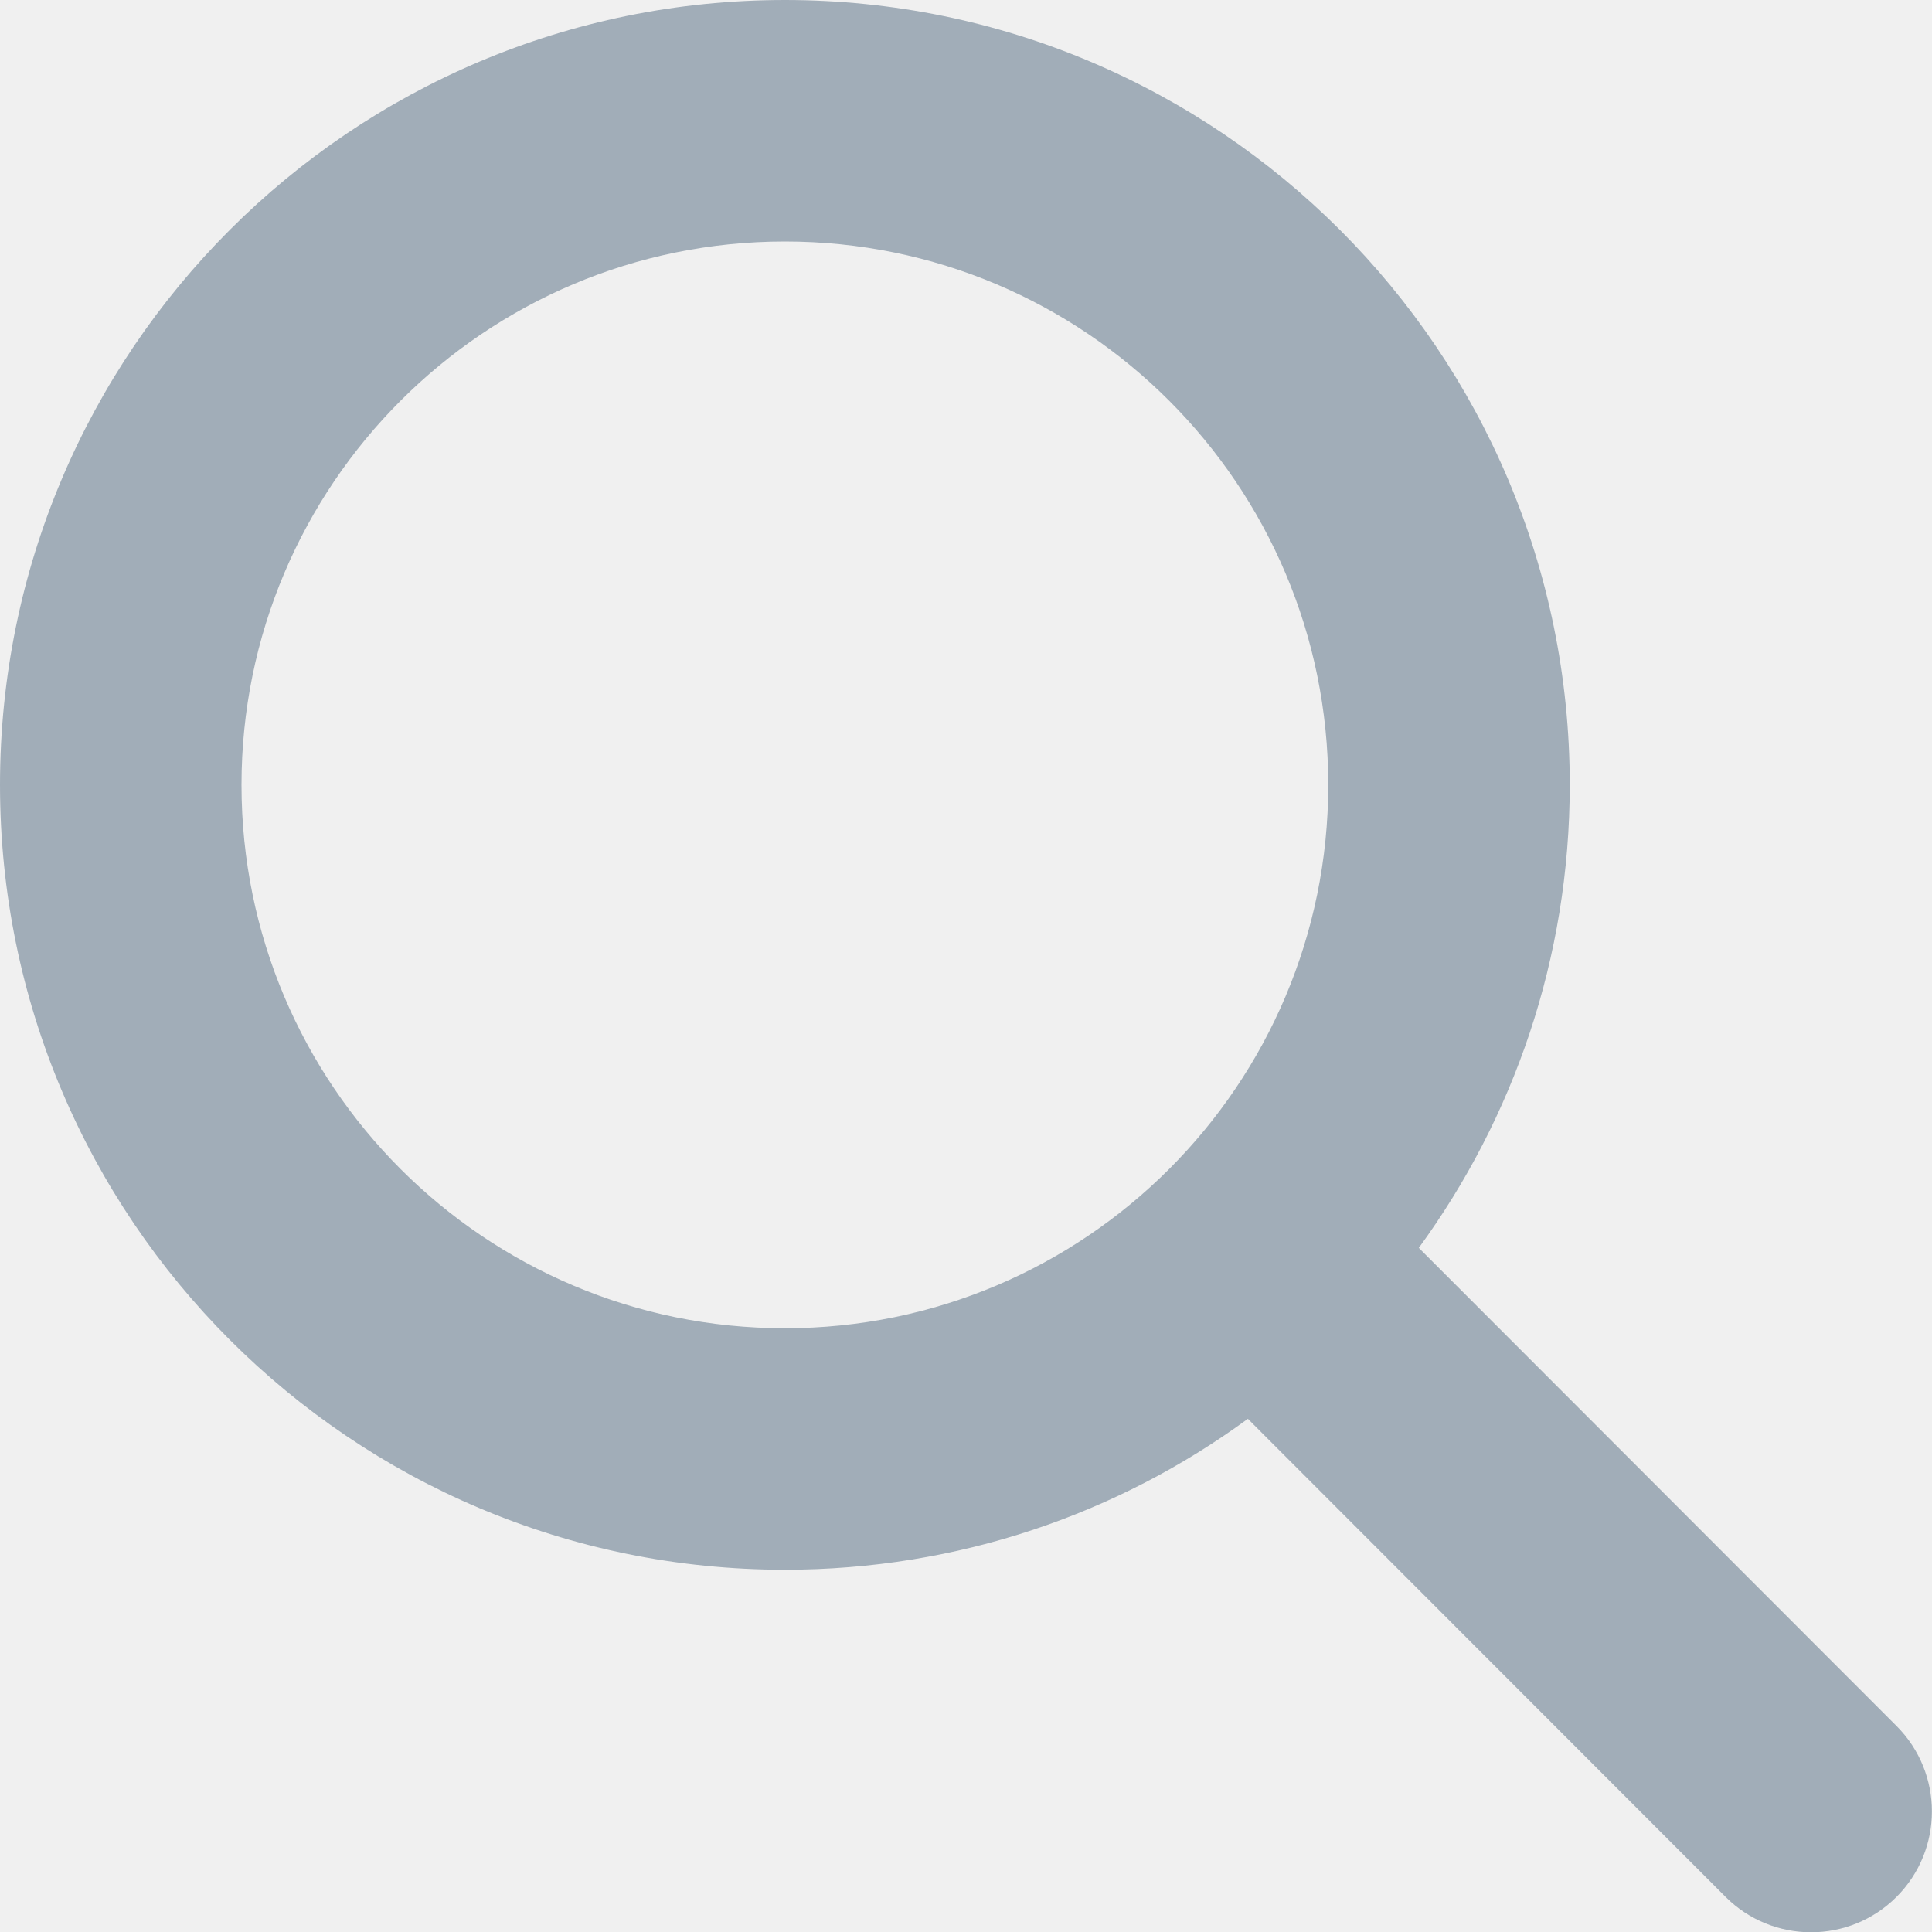
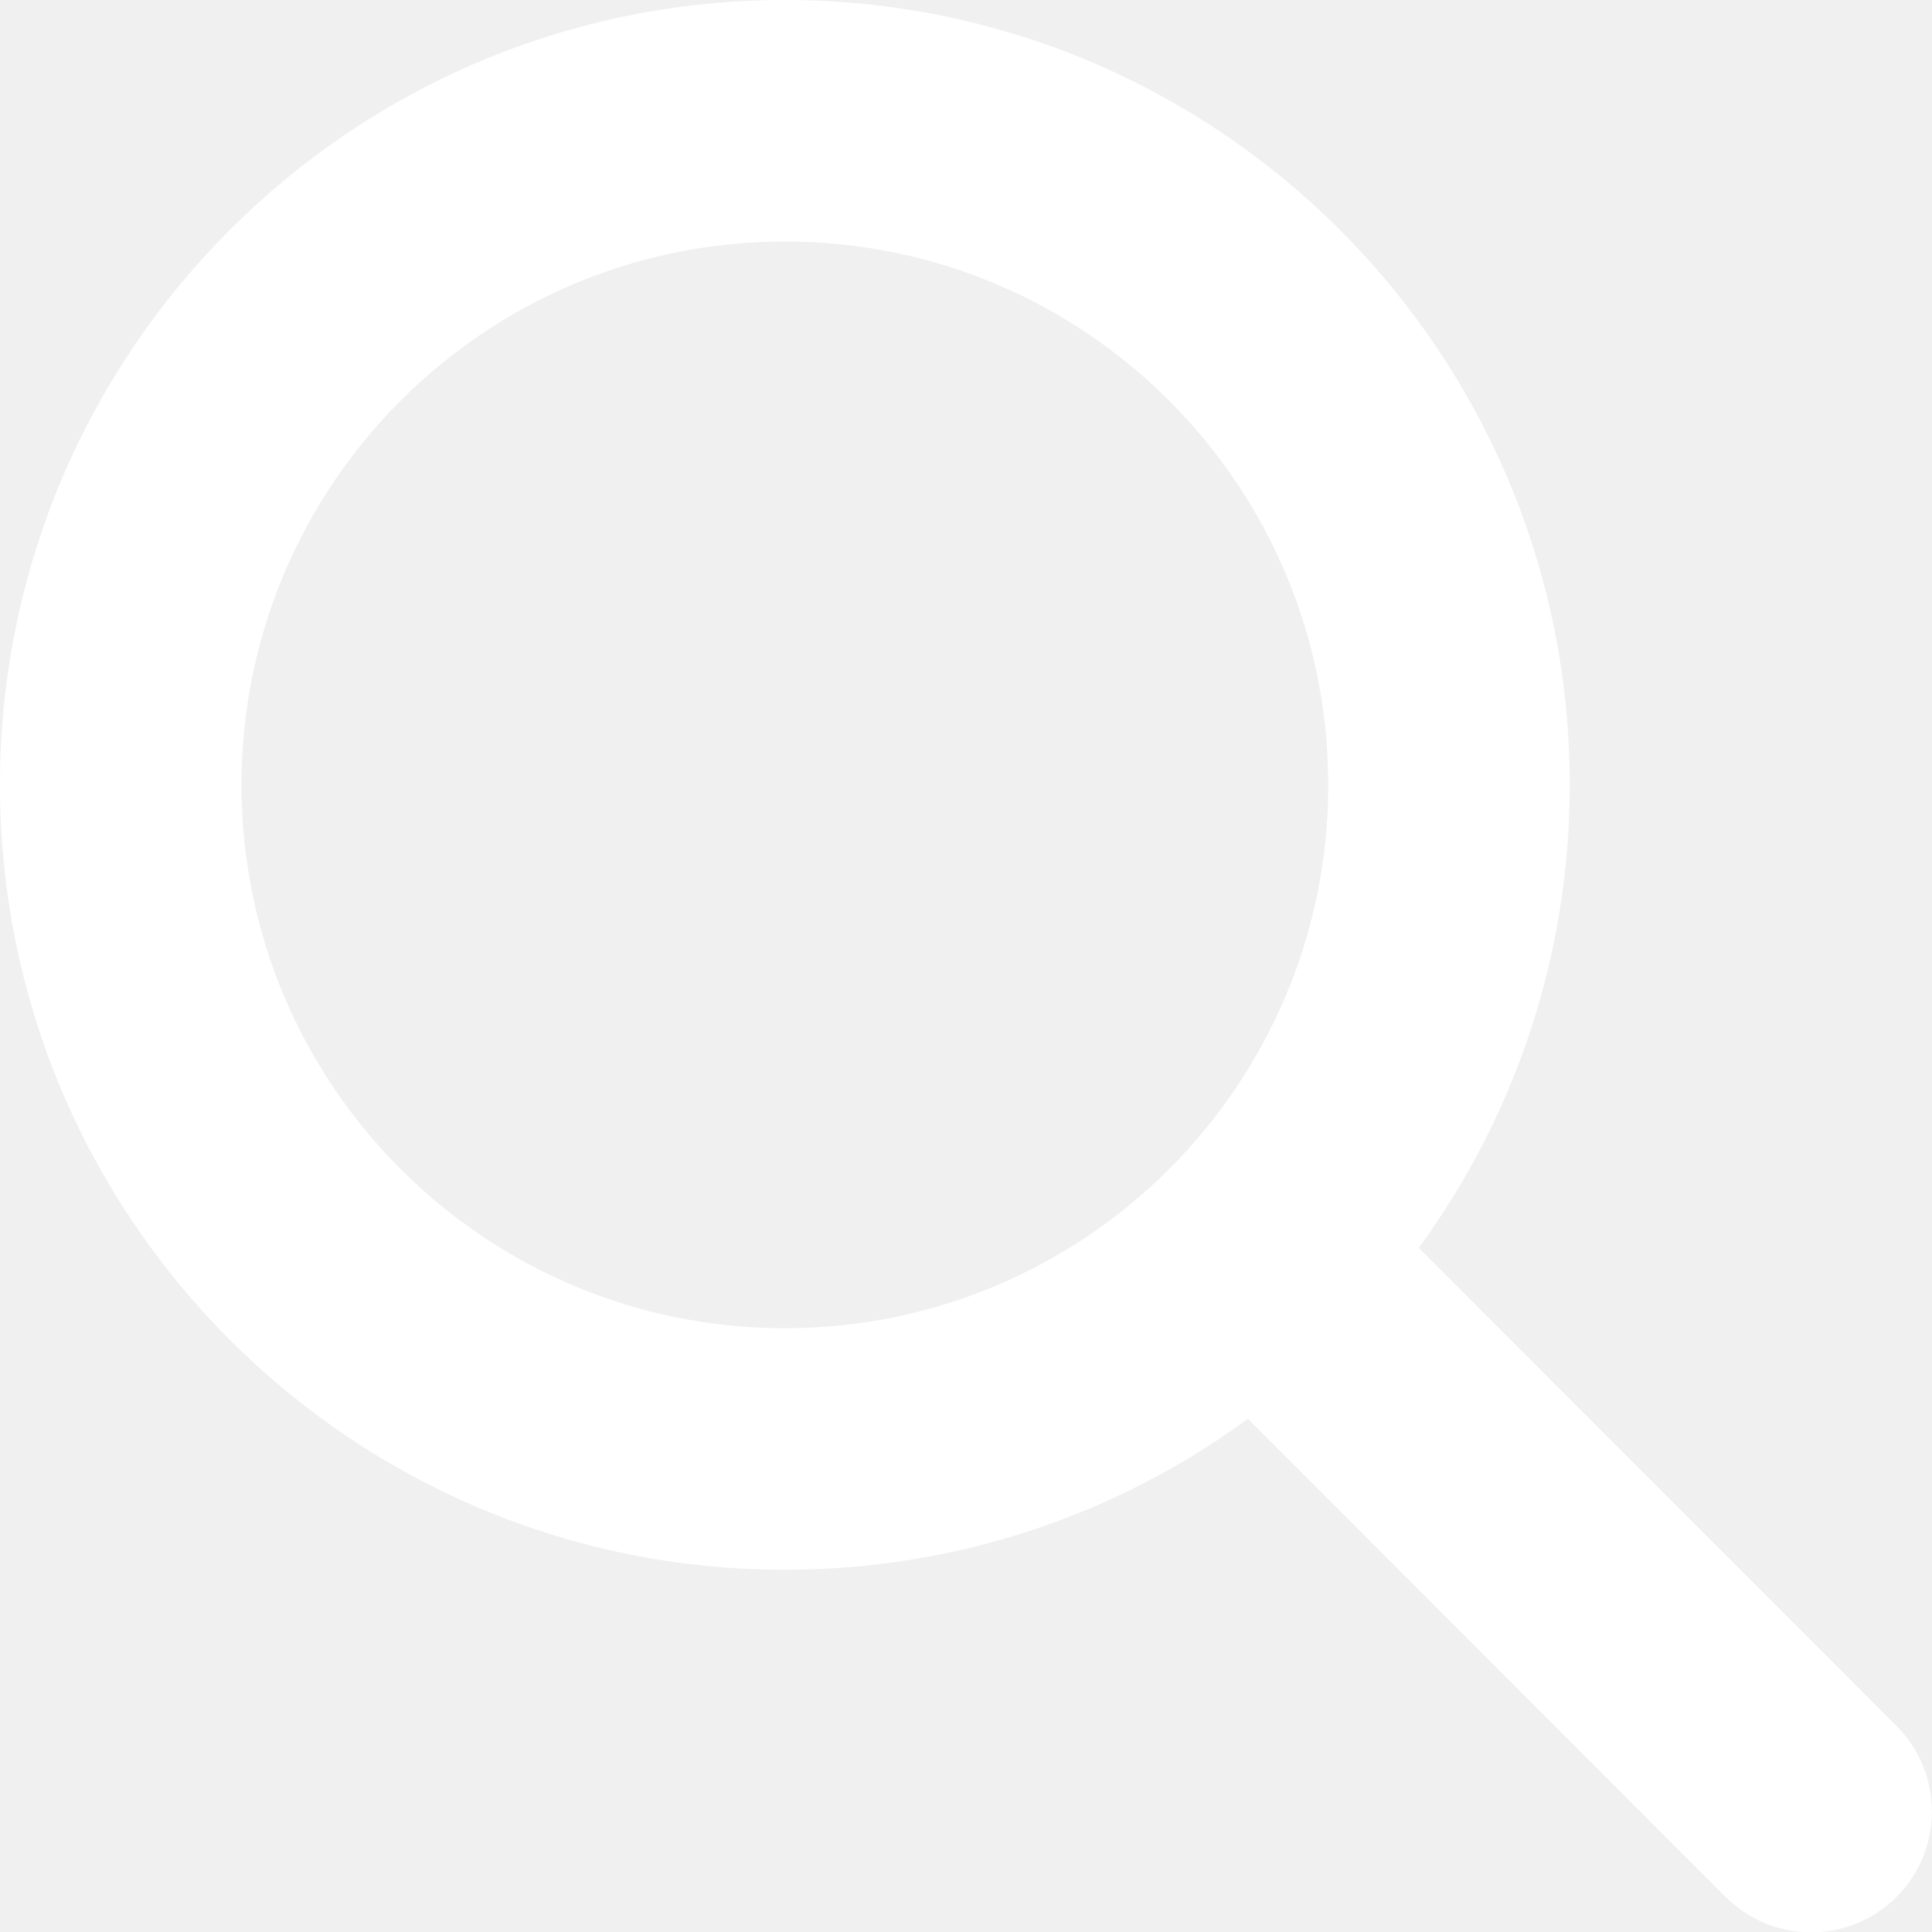
- <svg xmlns="http://www.w3.org/2000/svg" viewBox="0 0 512 512" fill="#a1adb8">
+ <svg xmlns="http://www.w3.org/2000/svg" viewBox="0 0 512 512" fill="white">
  <path d="M416 208c0 45.9-14.9 88.3-40 122.7L502.6 457.4c12.5 12.5 12.5 32.8 0 45.3s-32.8 12.5-45.3 0L330.7 376c-34.4 25.2-76.8 40-122.7 40C93.1 416 0 322.9 0 208S93.1 0 208 0S416 93.1 416 208zM208 352a144 144 0 1 0 0-288 144 144 0 1 0 0 288z" />
</svg>
